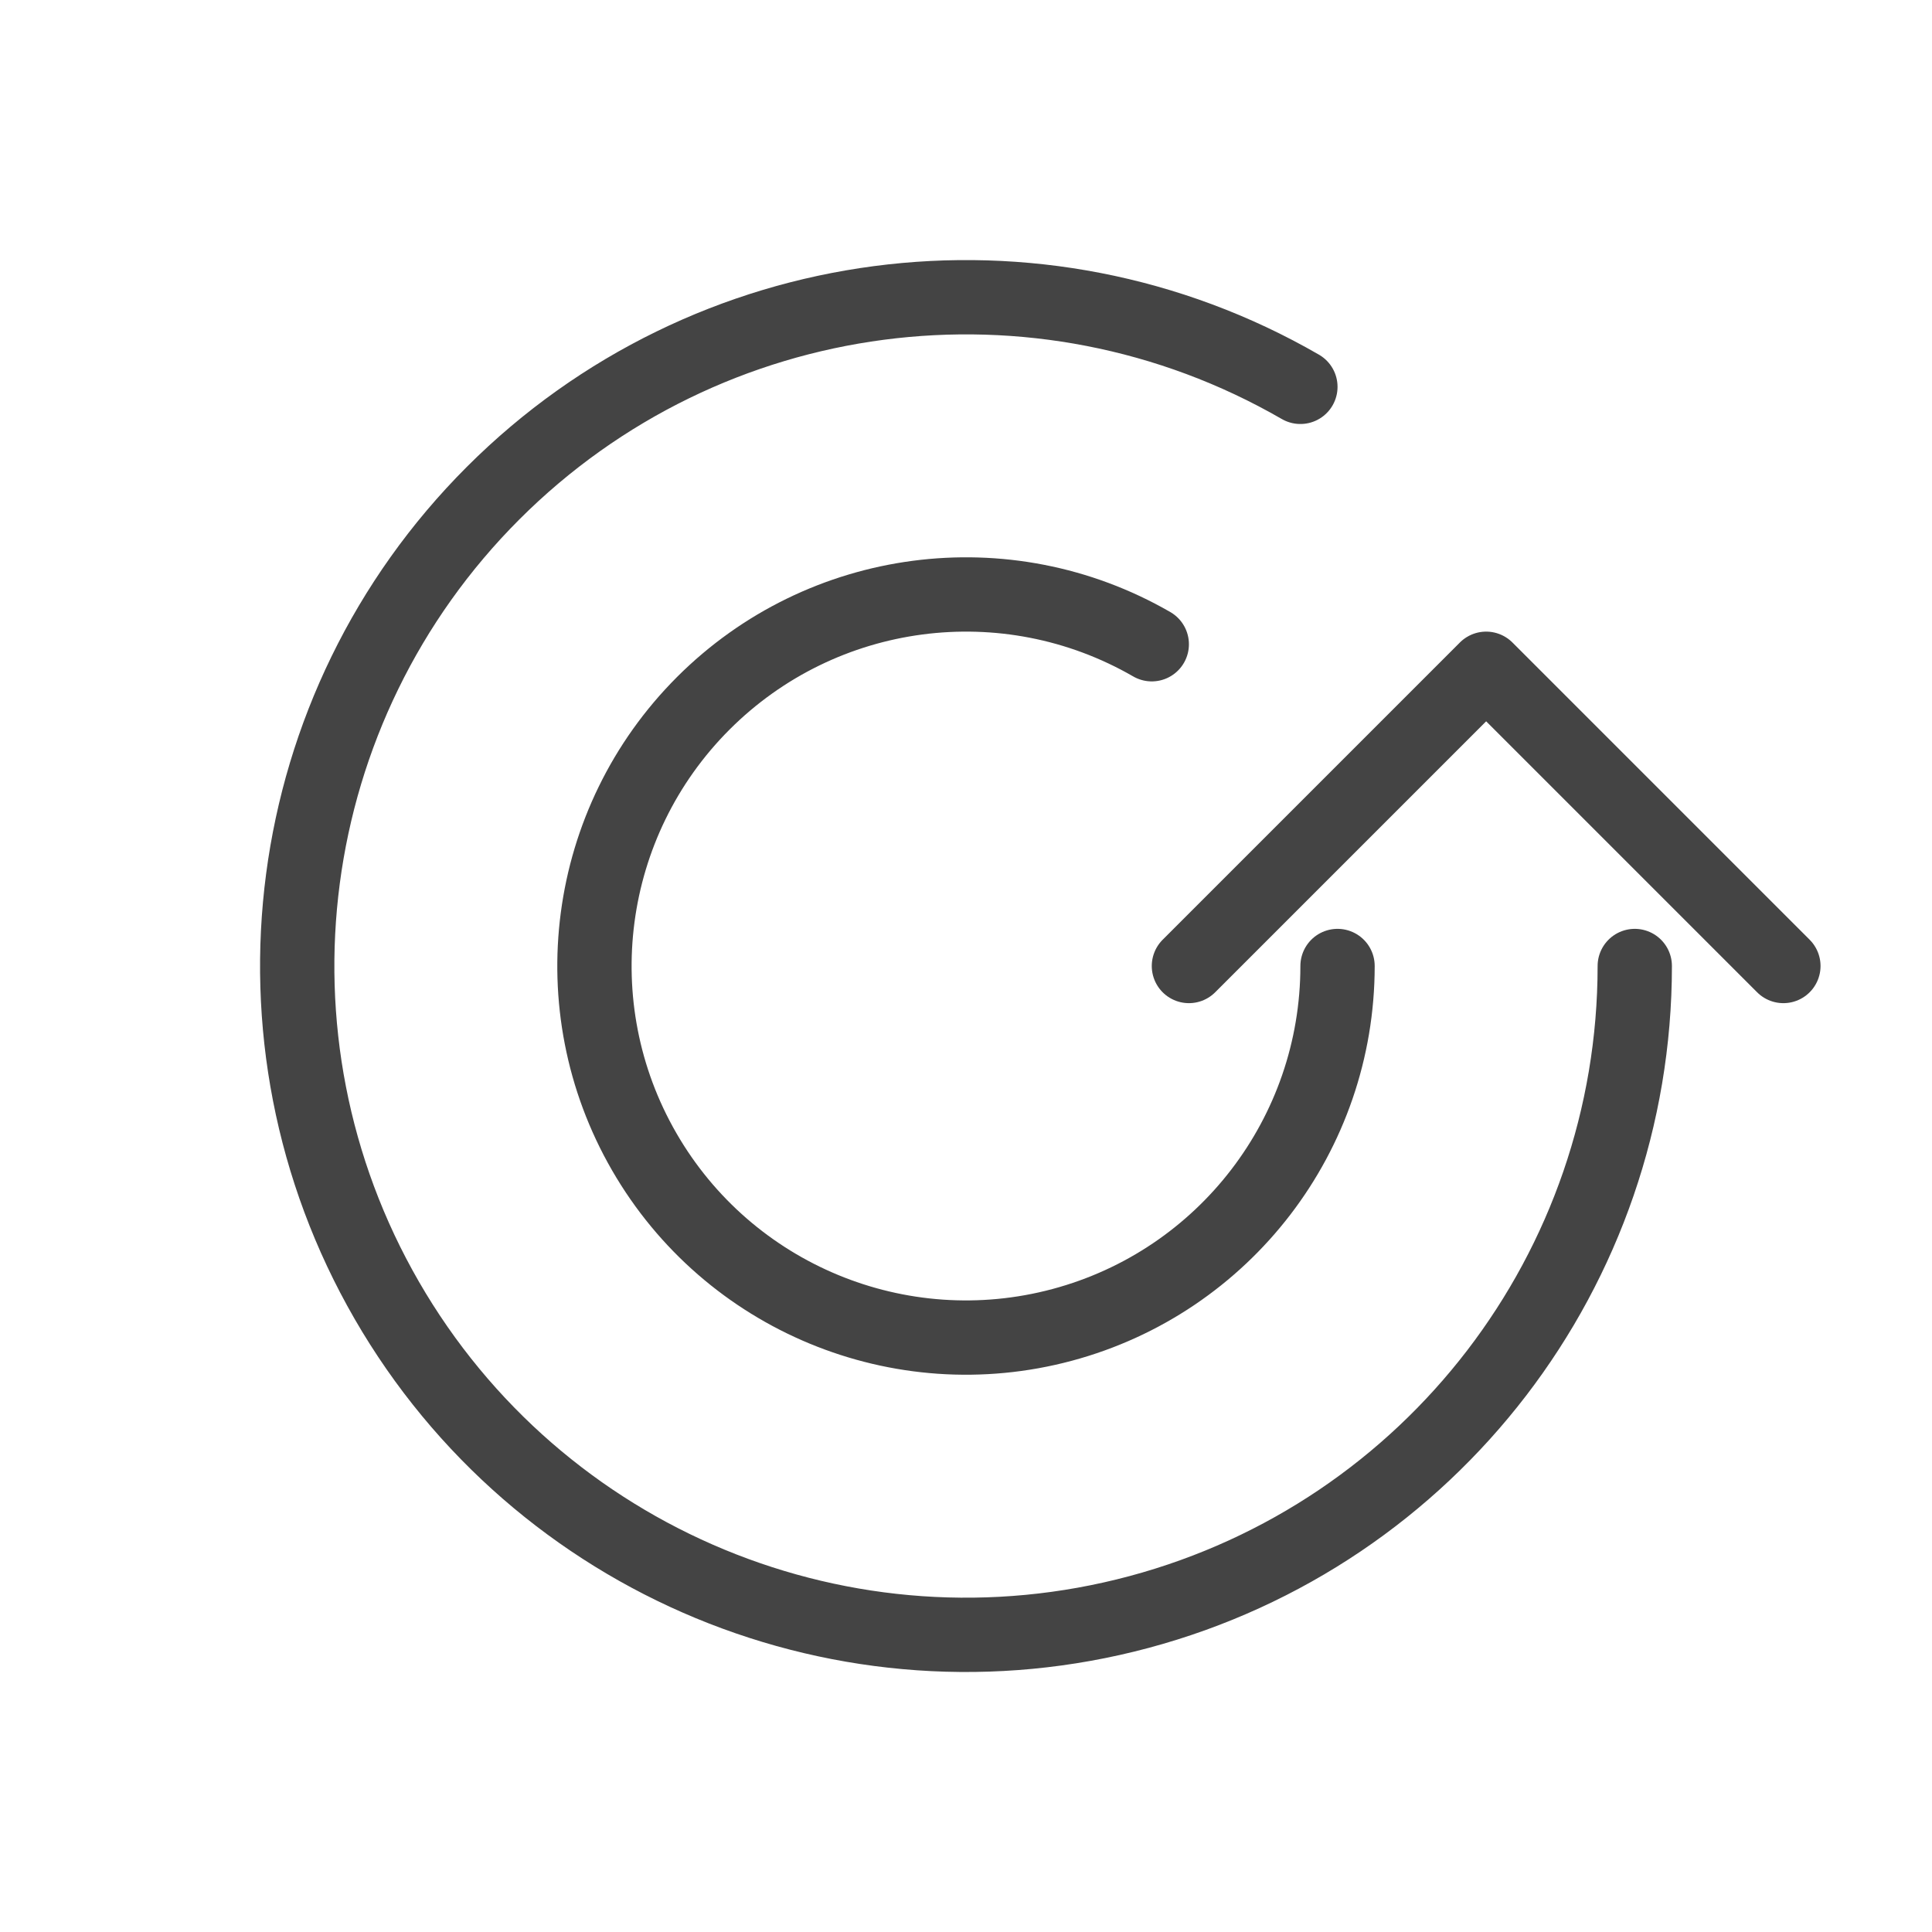
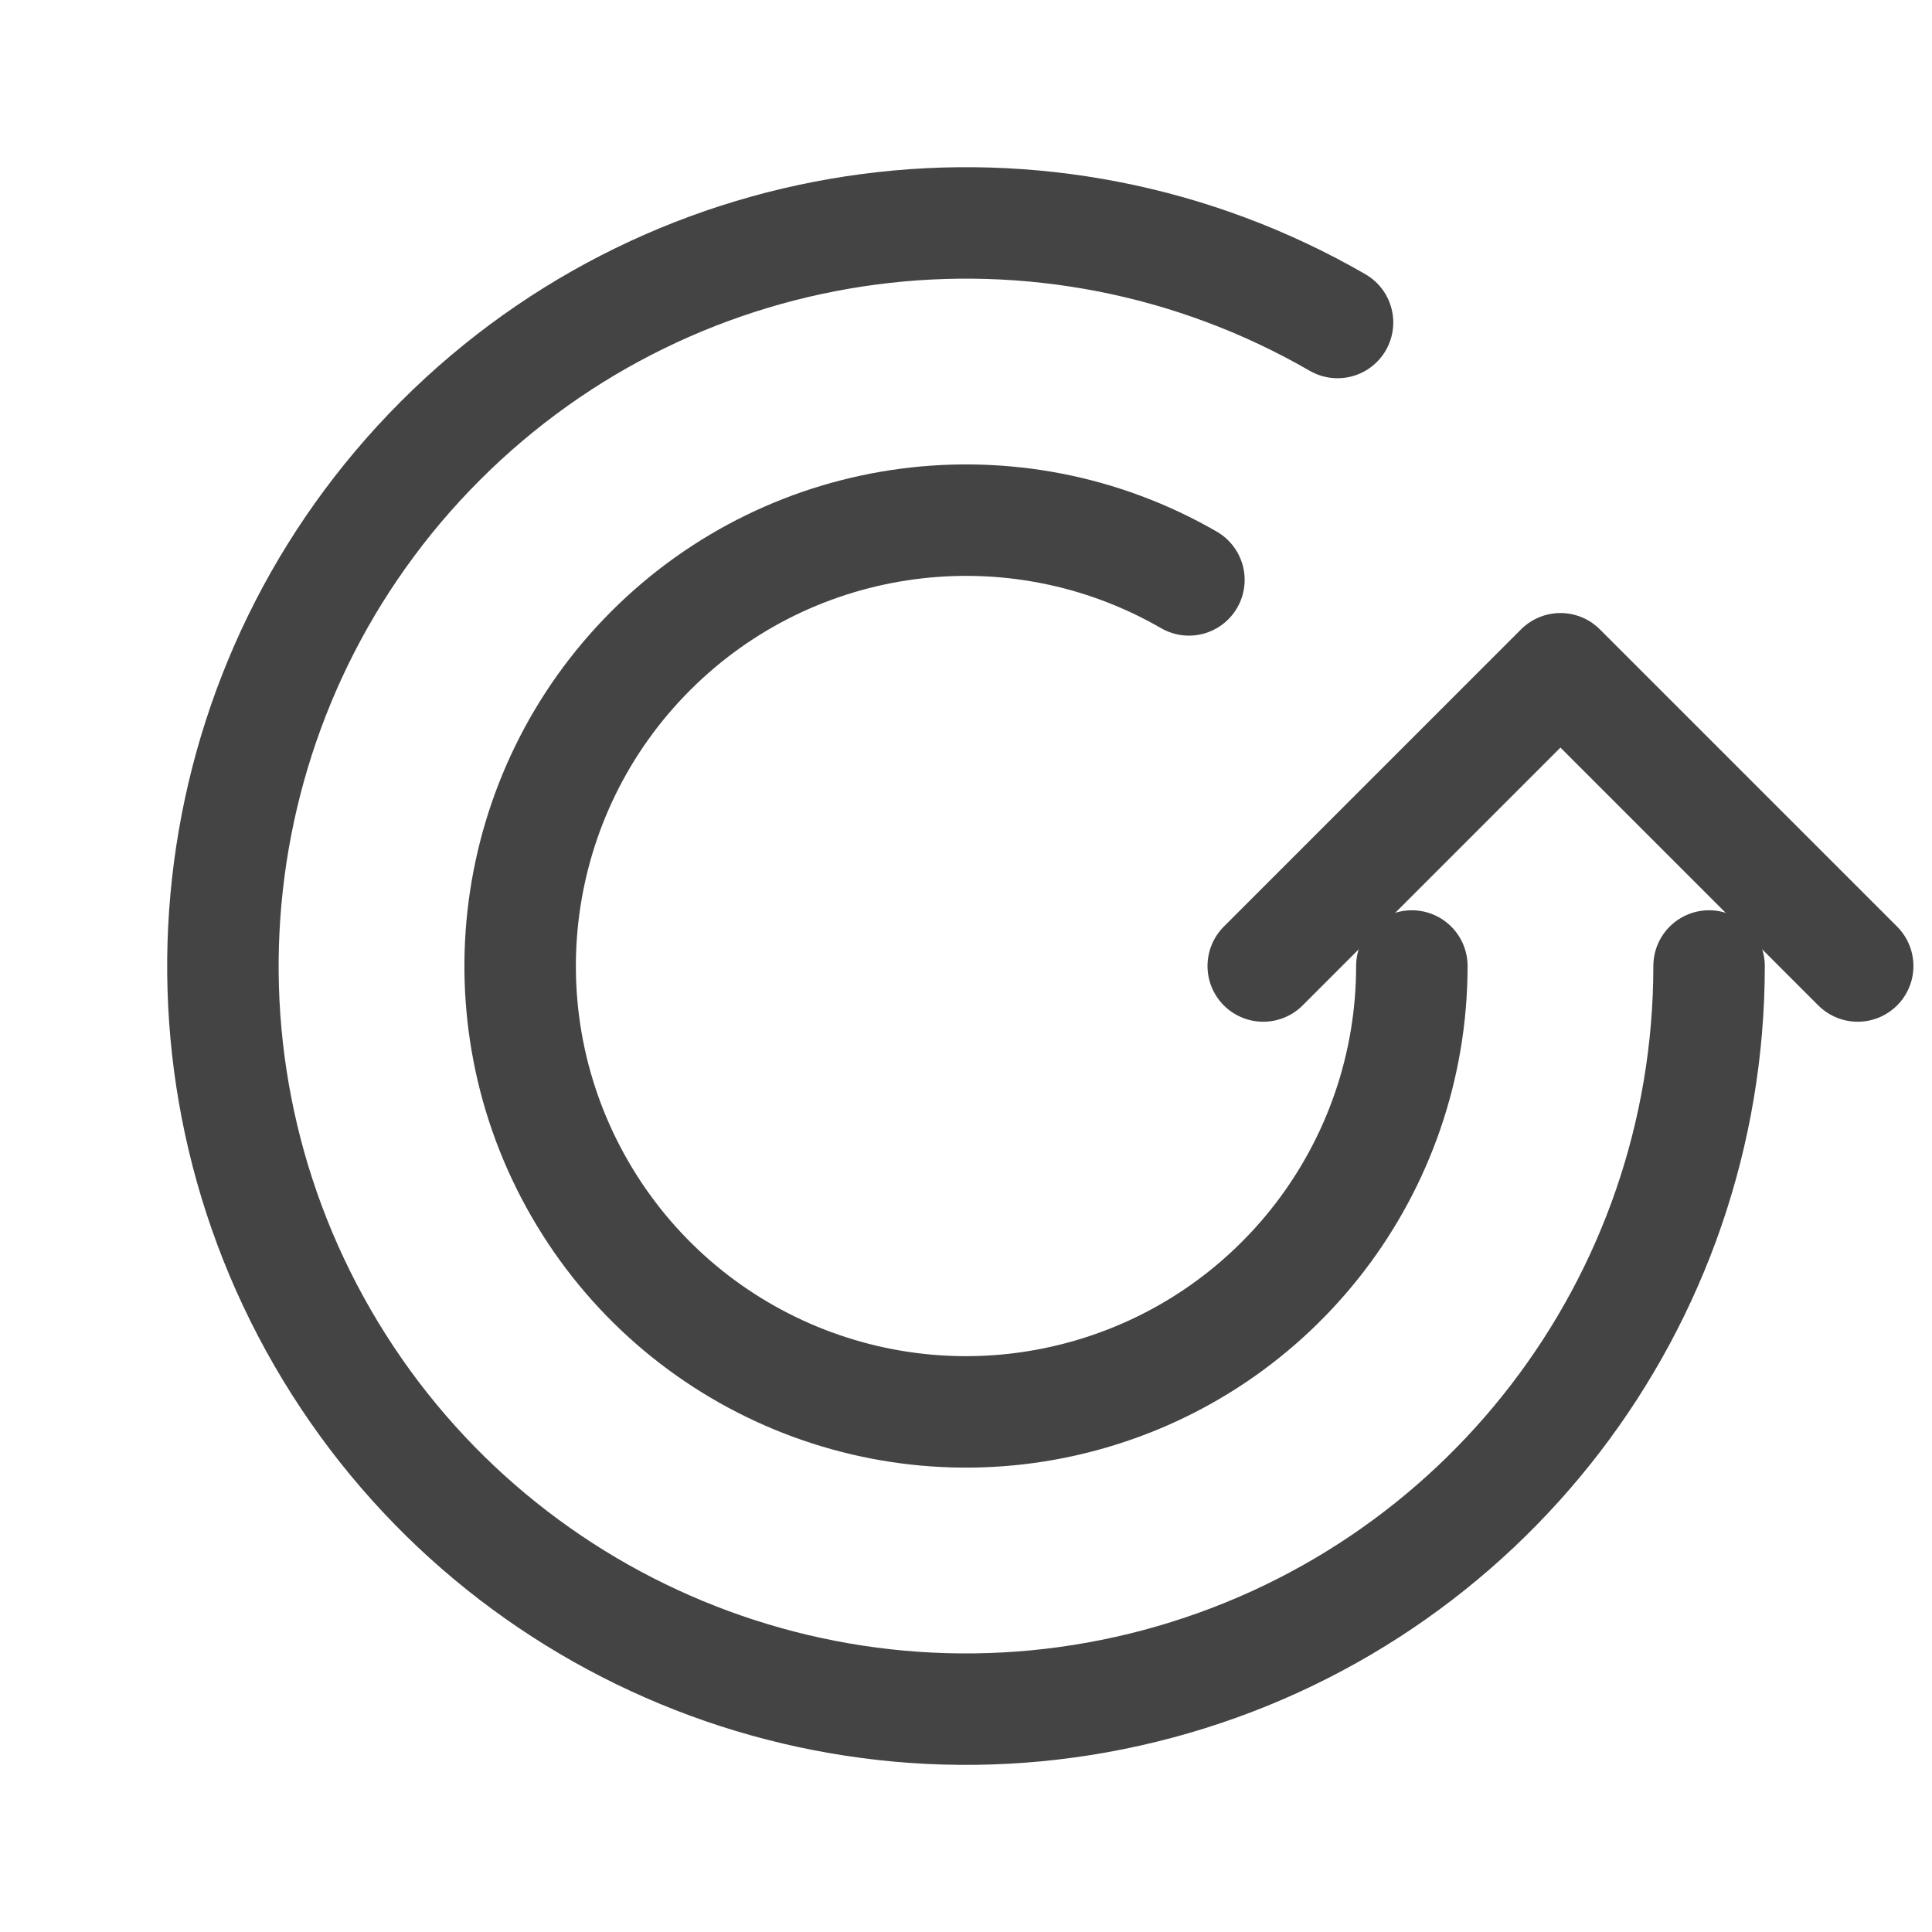
<svg xmlns="http://www.w3.org/2000/svg" width="26.0" height="26.0" viewBox="0 -26.0 26.0 26.0">
-   <path d="M17.5,-20.794 A9.0,9.0,0,1,0,22.0,-13" stroke="#444" stroke-width="1.0" fill="none" stroke-linecap="round" />
-   <path d="M15.5,-17.33 A5.0,5.0,0,1,0,18.0,-13" stroke="#444" stroke-width="1.0" fill="none" stroke-linecap="round" />
-   <path d="M16.0,-13.0 L20.0,-17.0 L24.0,-13.0" fill="none" stroke="#444" stroke-width="1.0" stroke-linejoin="round" stroke-linecap="round" />
+   <path d="M18.0,-21.66 A10.0,10.0,0,1,0,23.0,-13" stroke="#444" stroke-width="1.5" fill="none" stroke-linecap="round" />
+   <path d="M16.0,-18.196 A6.0,6.0,0,1,0,19.0,-13" stroke="#444" stroke-width="1.5" fill="none" stroke-linecap="round" />
+   <path d="M17.0,-13.0 L21.0,-17.0 L25.0,-13.0" fill="none" stroke="#444" stroke-width="1.5" stroke-linejoin="round" stroke-linecap="round" />
</svg>
